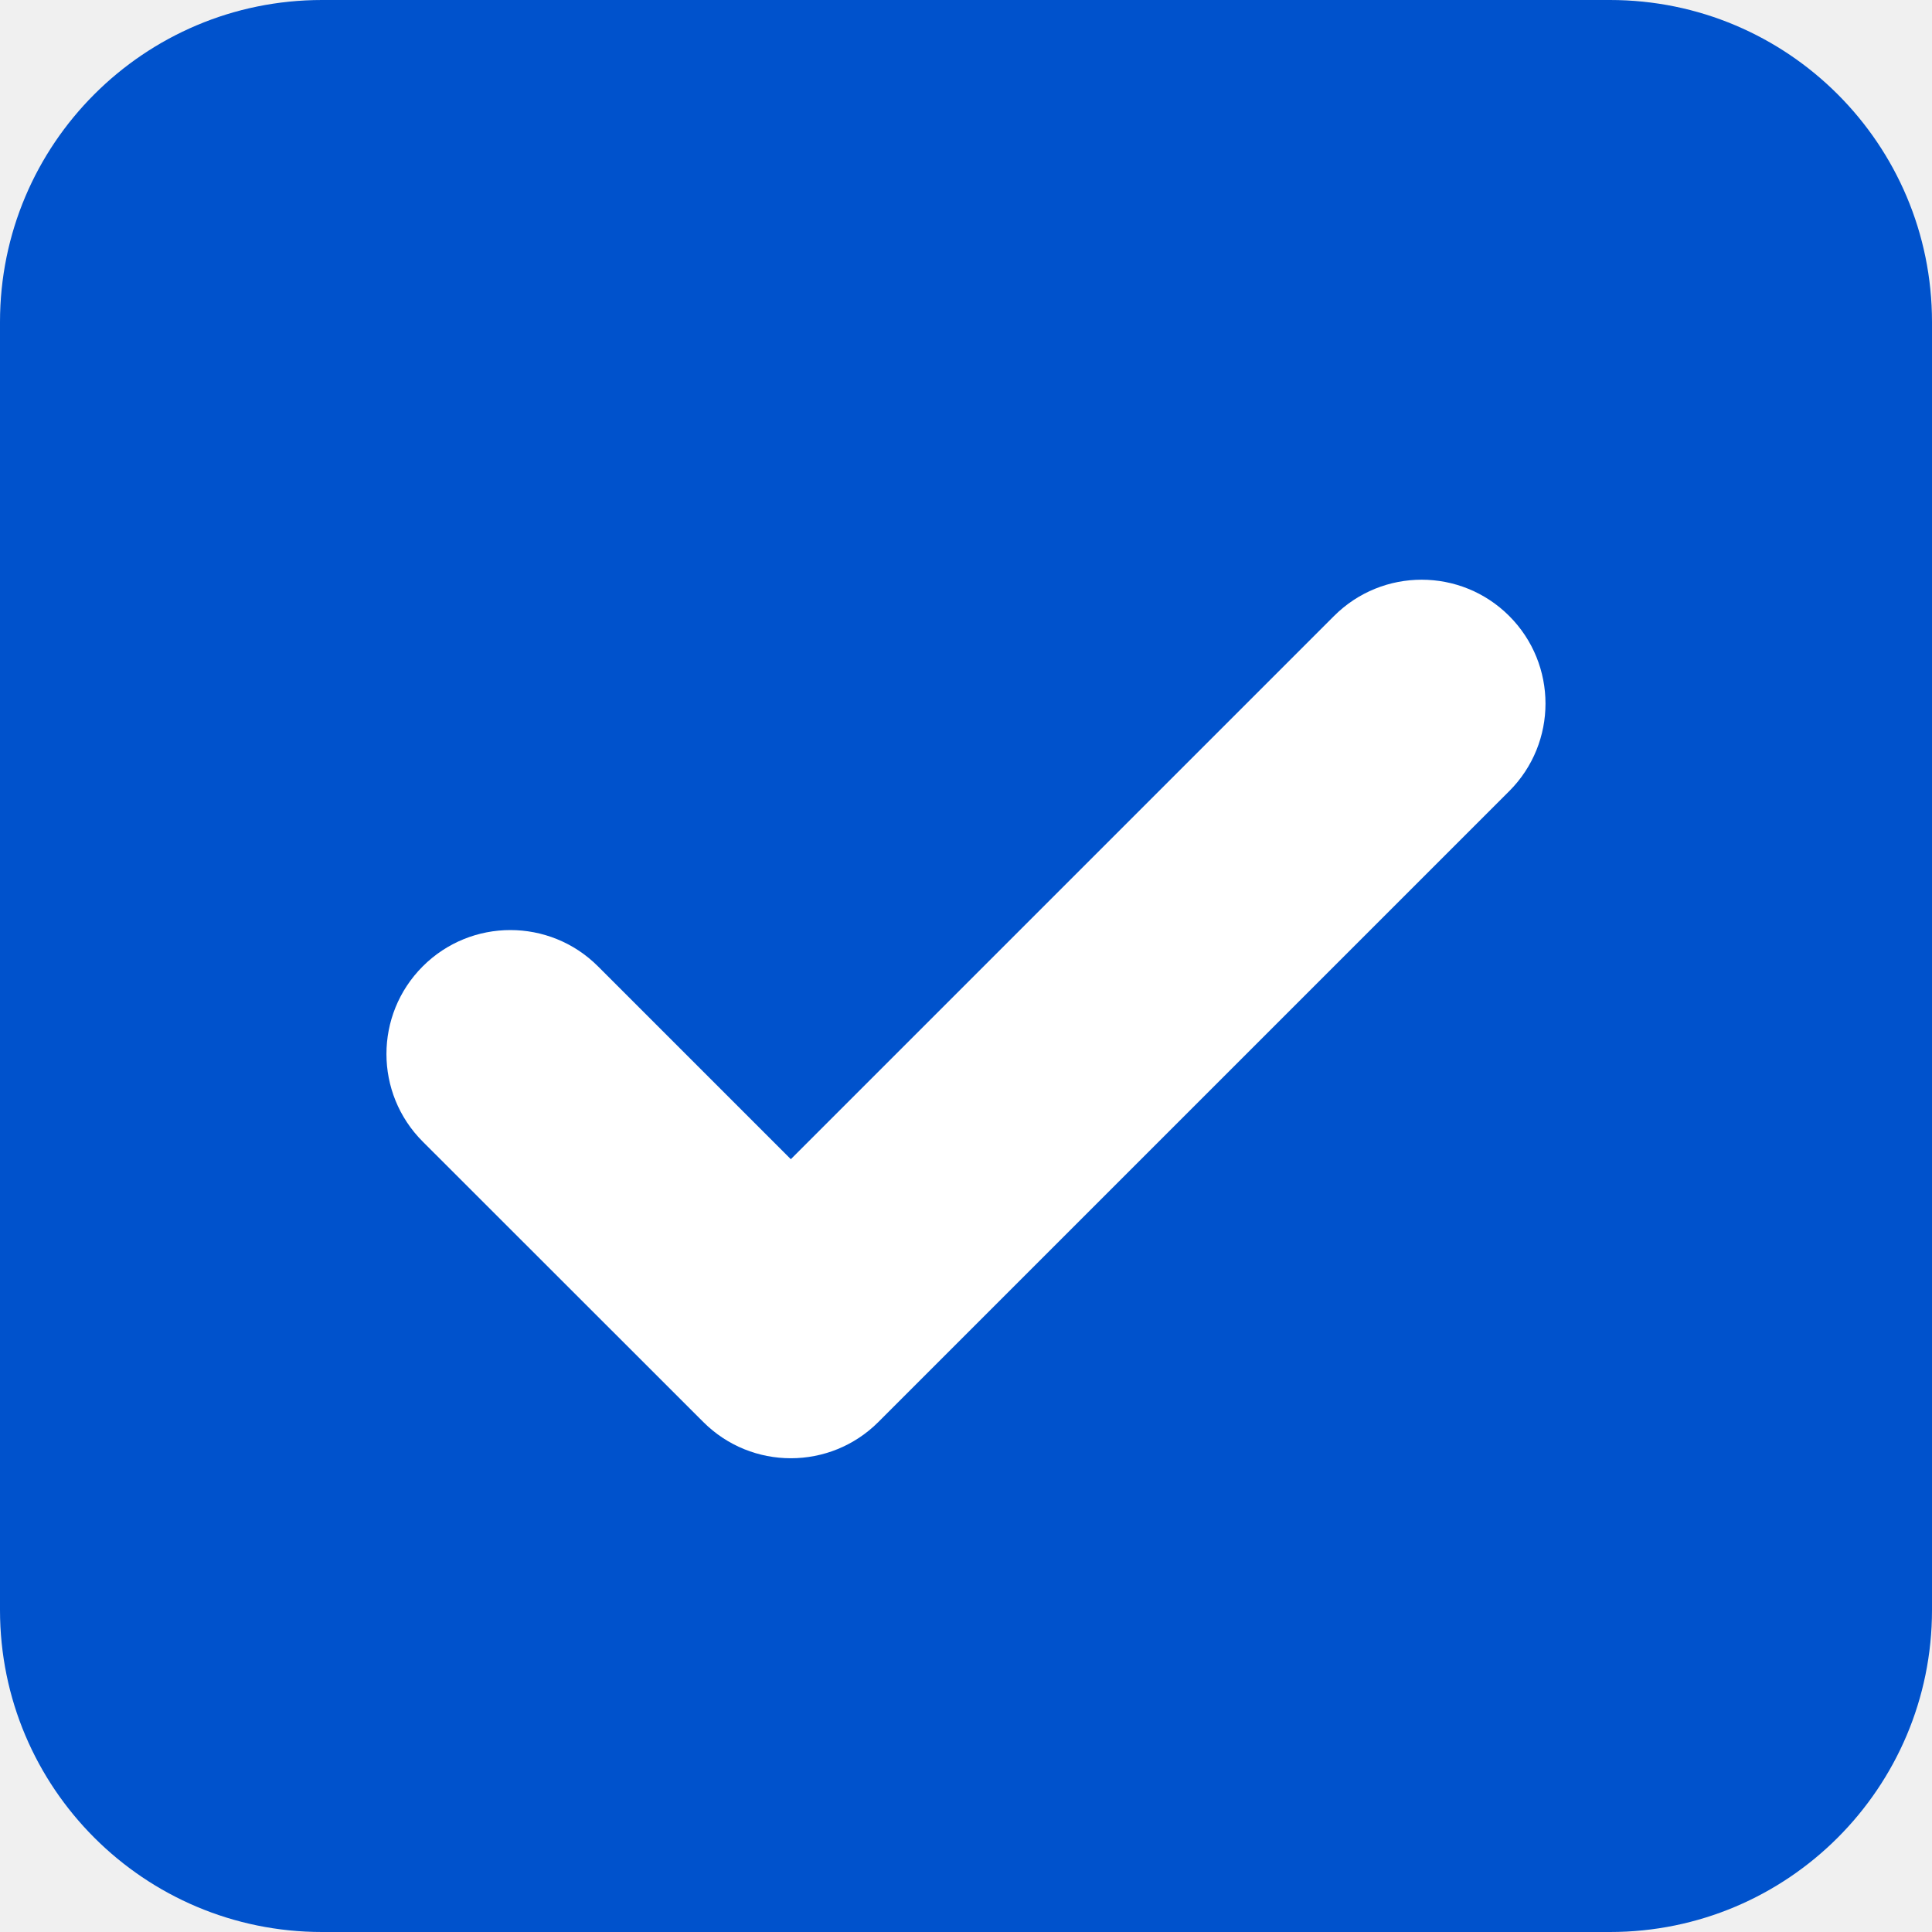
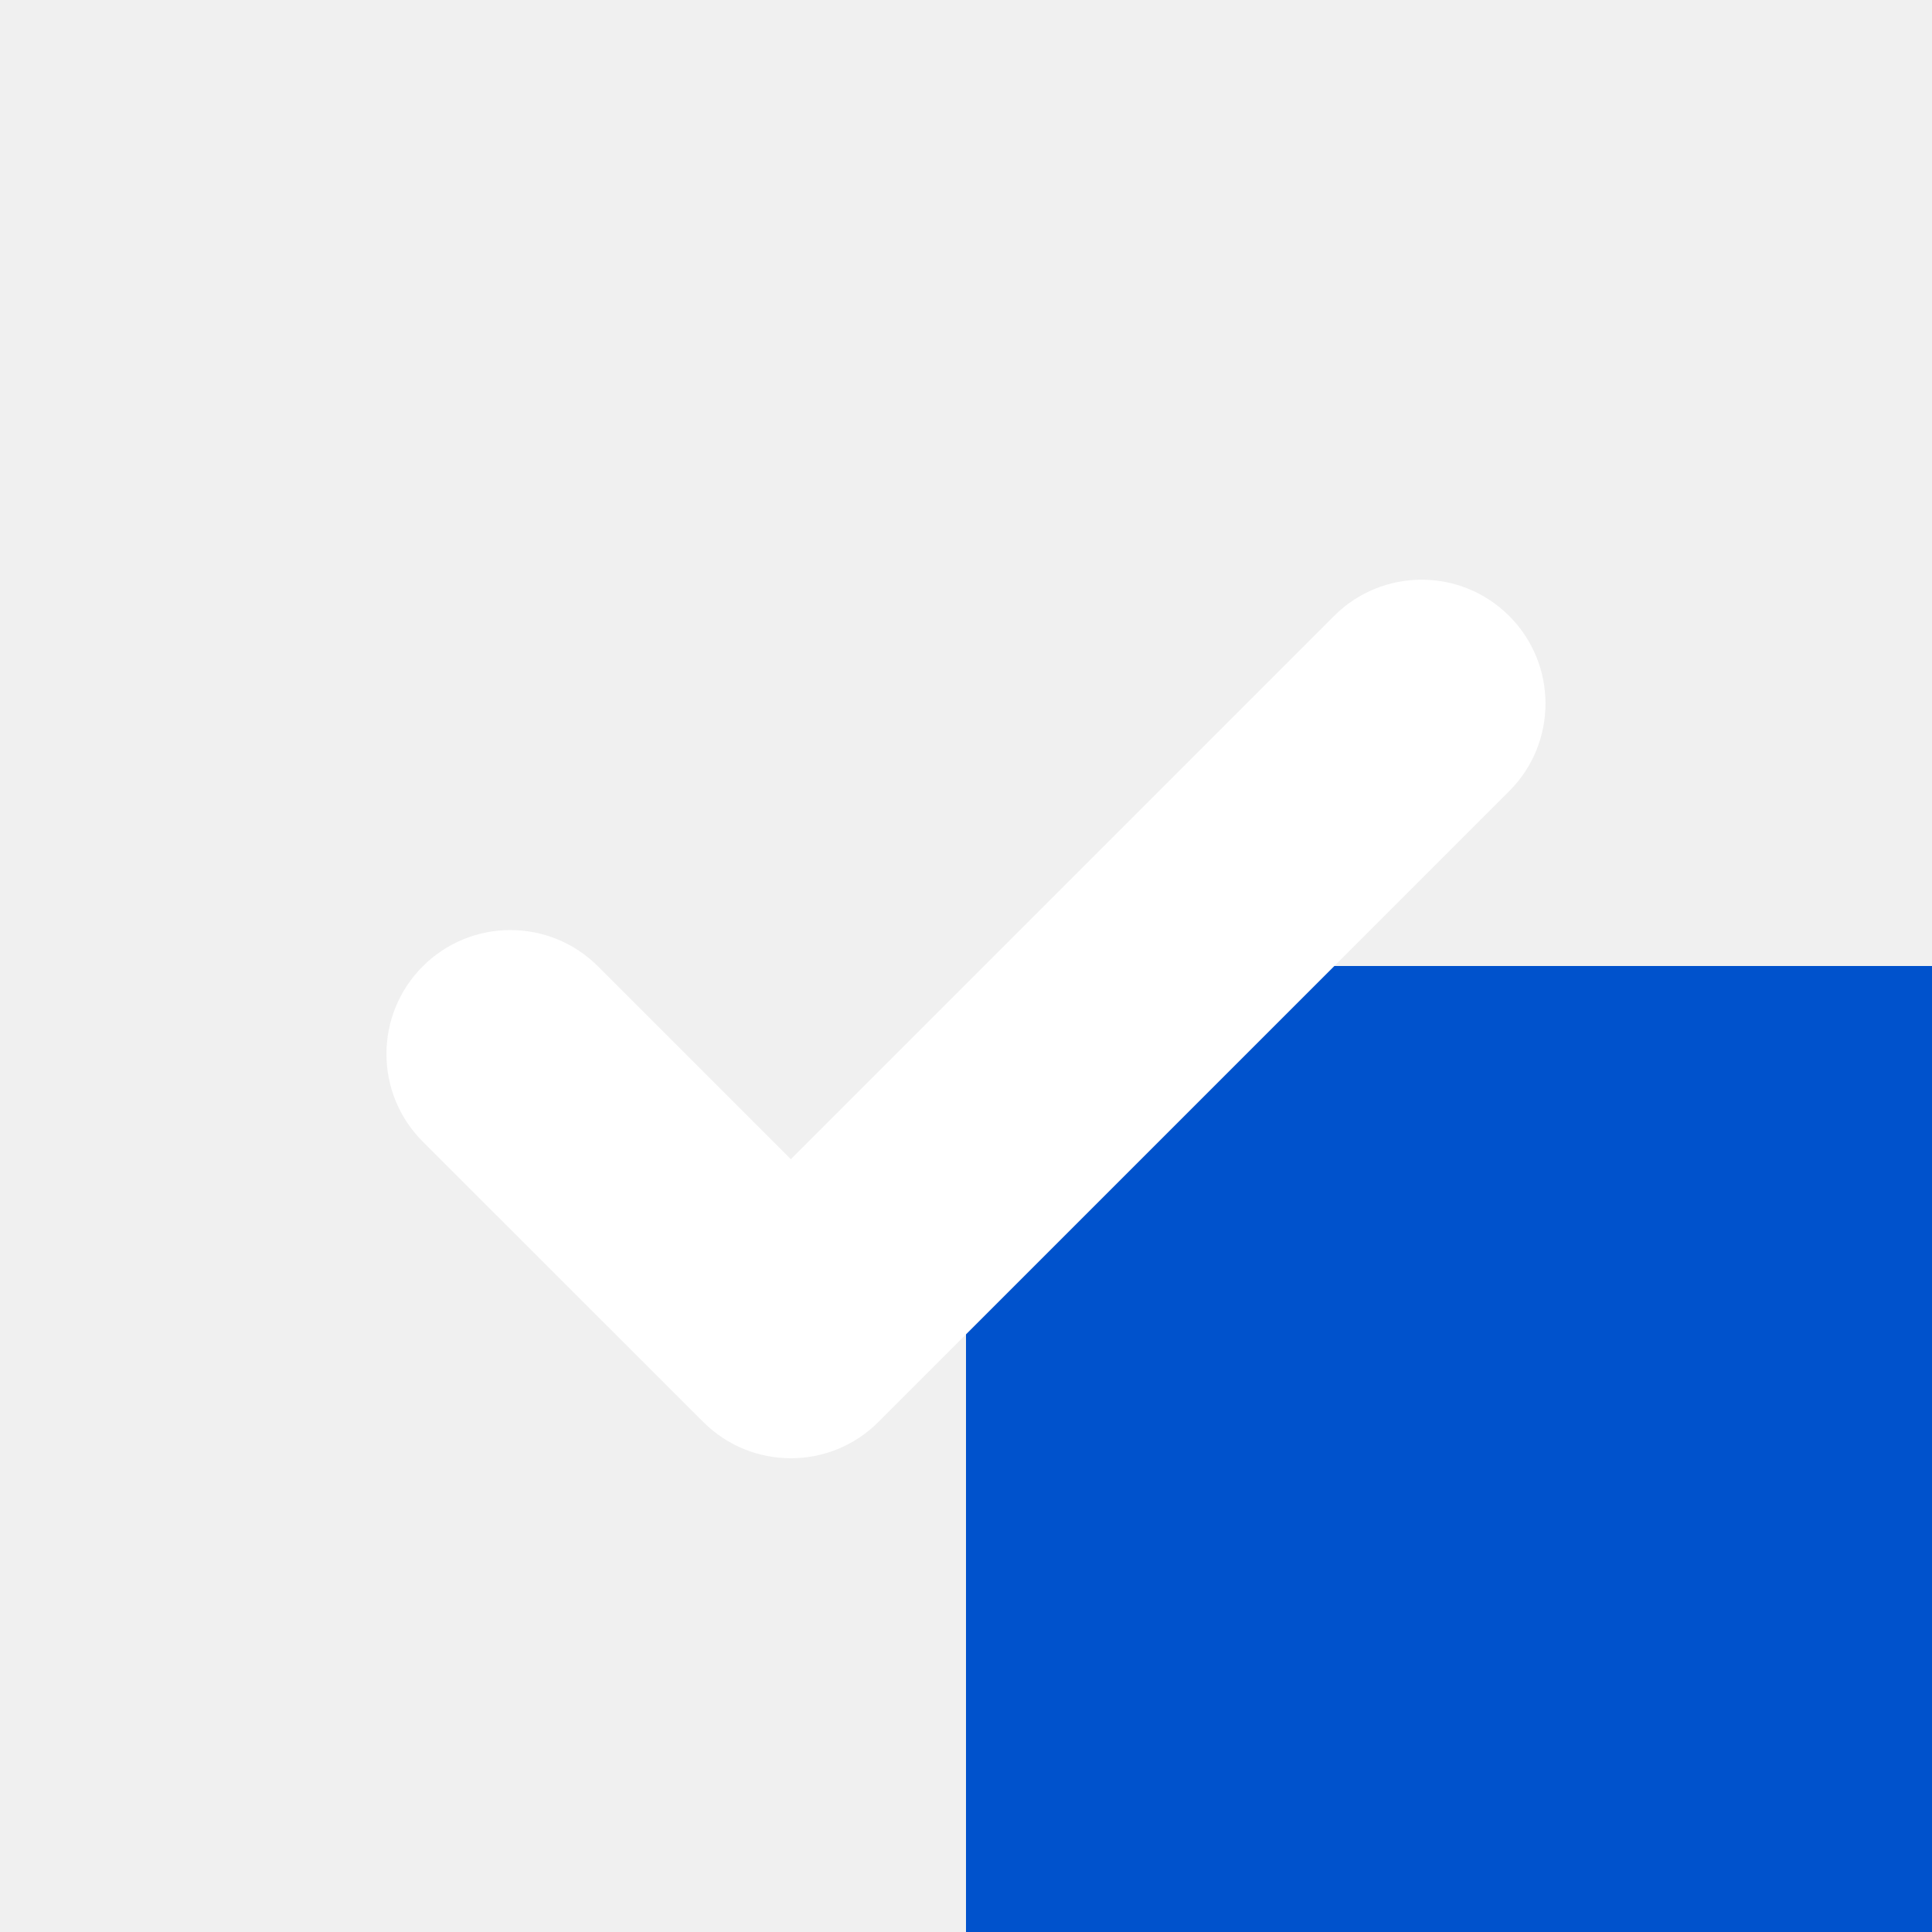
<svg xmlns="http://www.w3.org/2000/svg" width="12" height="12" viewBox="0 0 12 12" version="1.1">
-   <rect width="12" height="12" rx="2" fill="#0052CC" />
+   <rect x="6" y="6" width="12" height="12" rx="2" fill="#0052CC" />
  <path fill="#FFFFFF" d="M9.374 4.914L5.456 8.832a.769.769 0 0 1-1.088 0L2.626 7.091a.769.769 0 1 1 1.088-1.089L4.912 7.2l3.374-3.374a.769.769 0 1 1 1.088 1.088" />
</svg>
